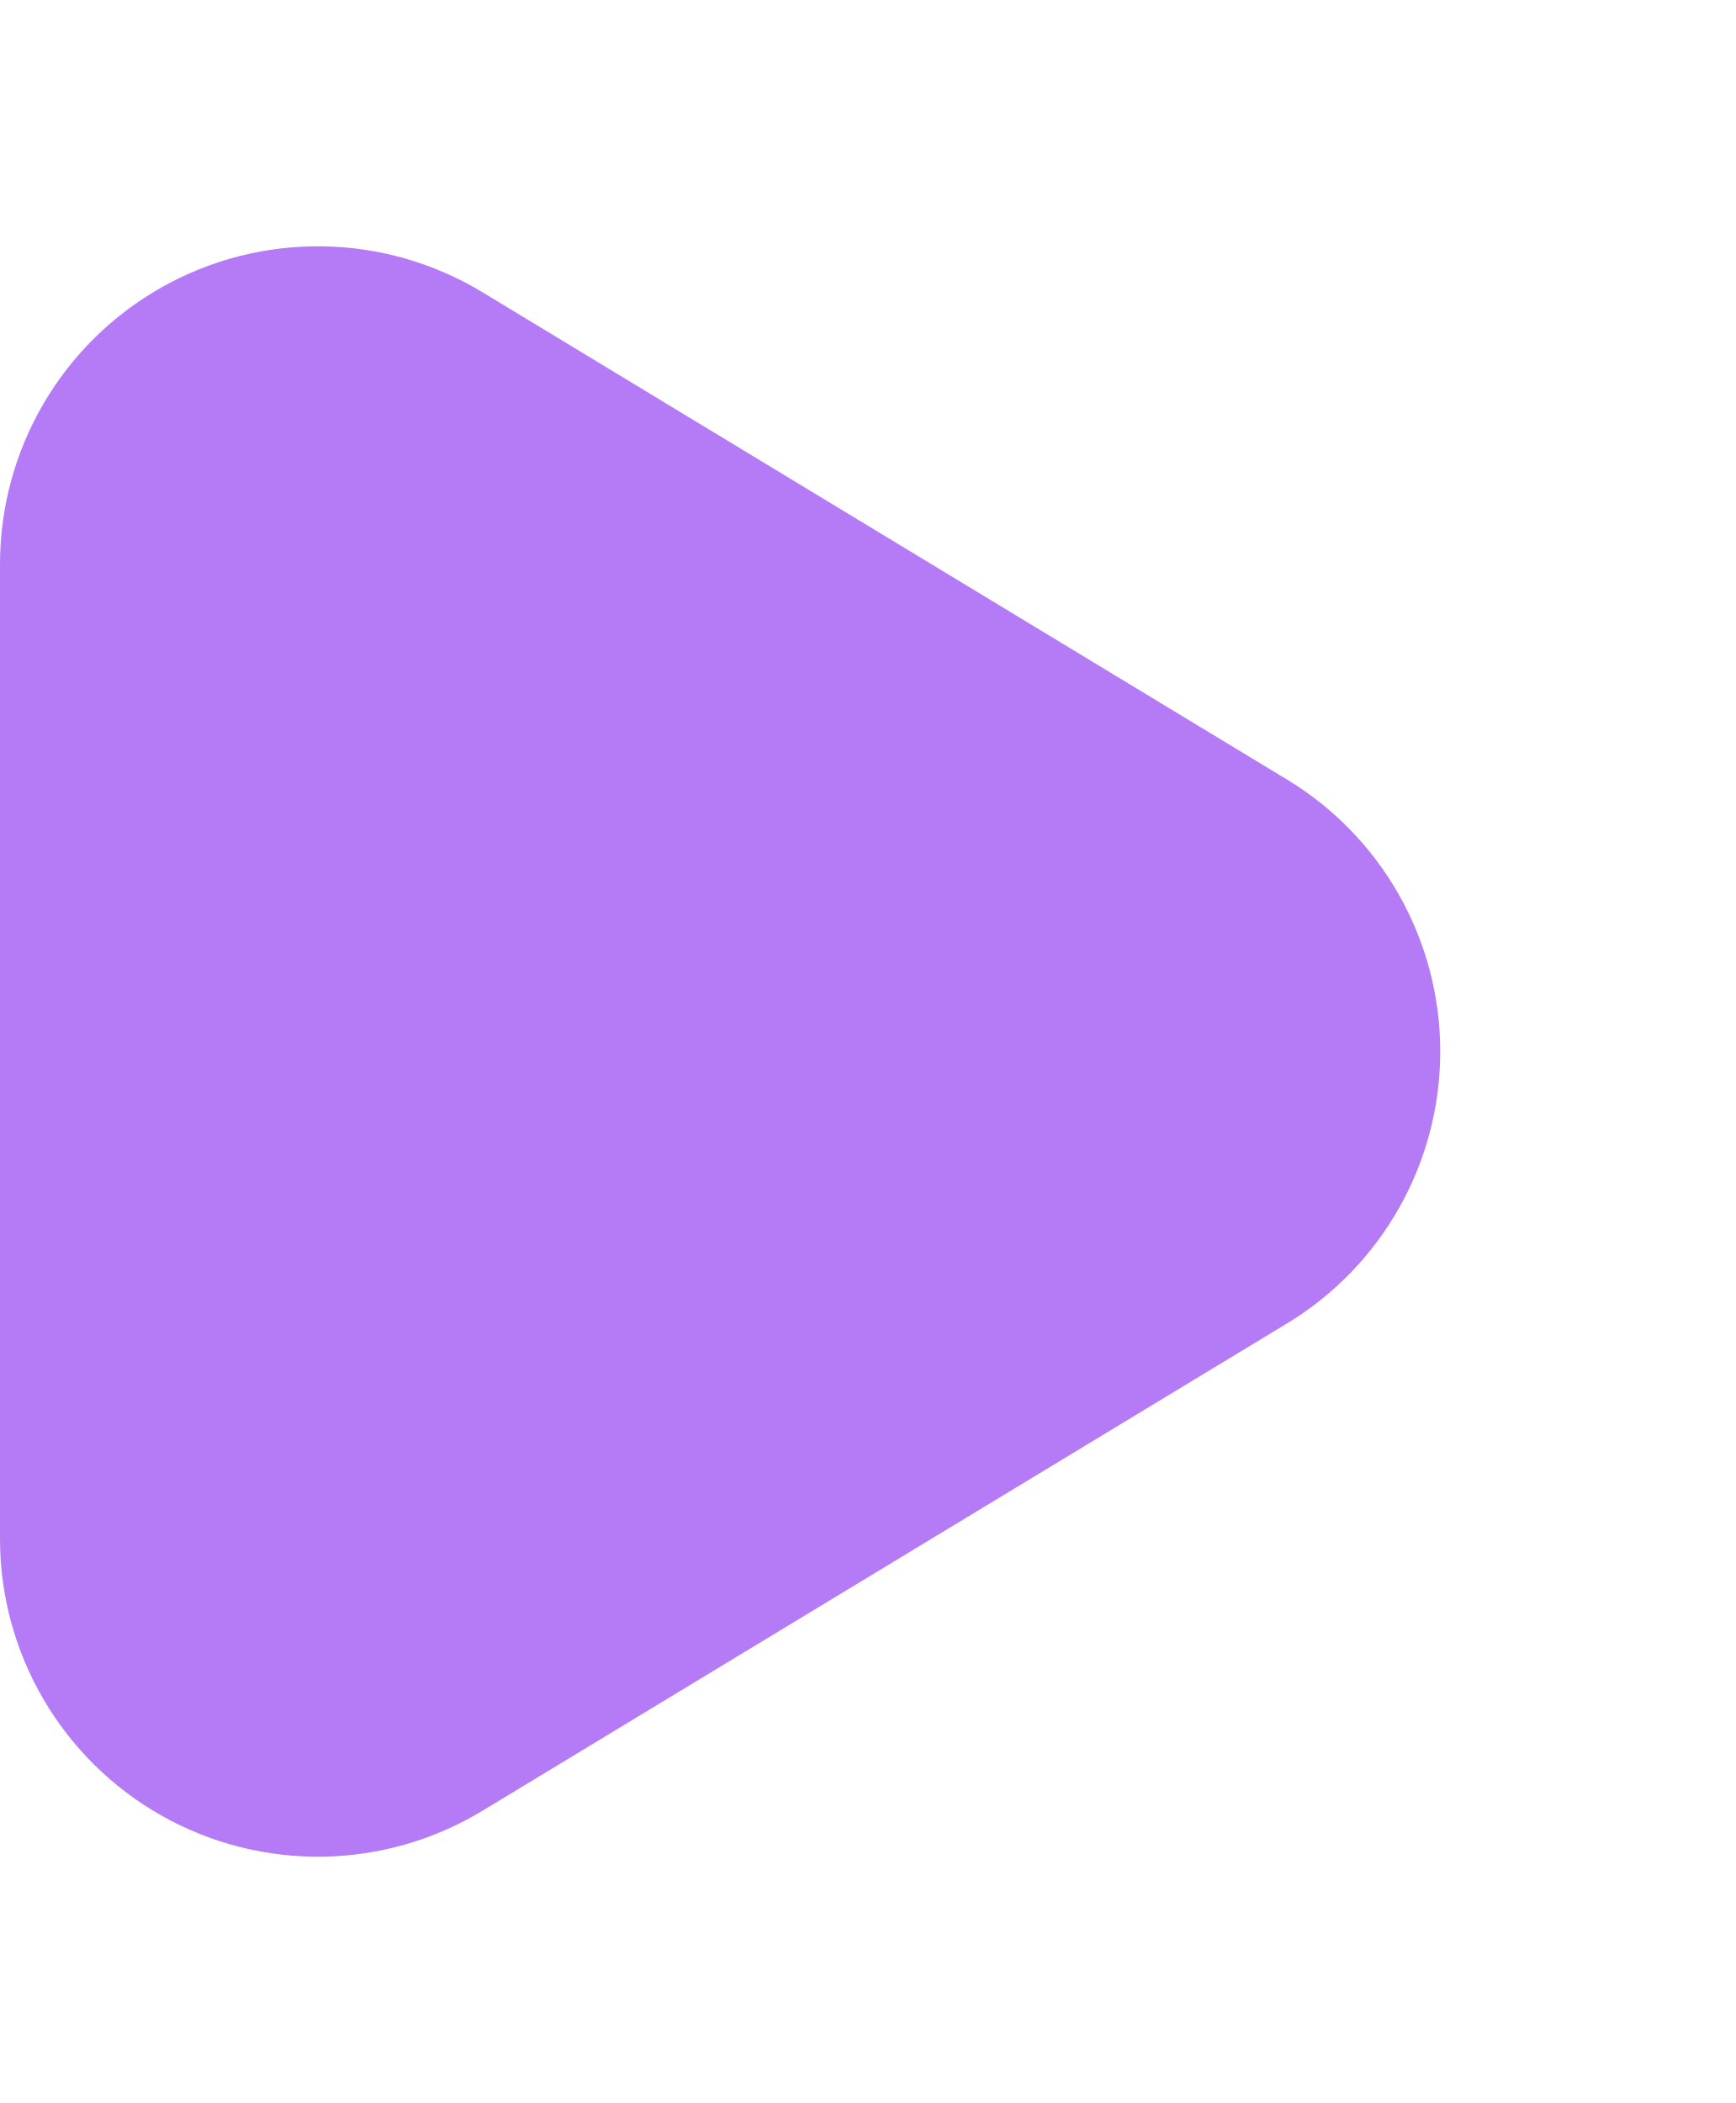
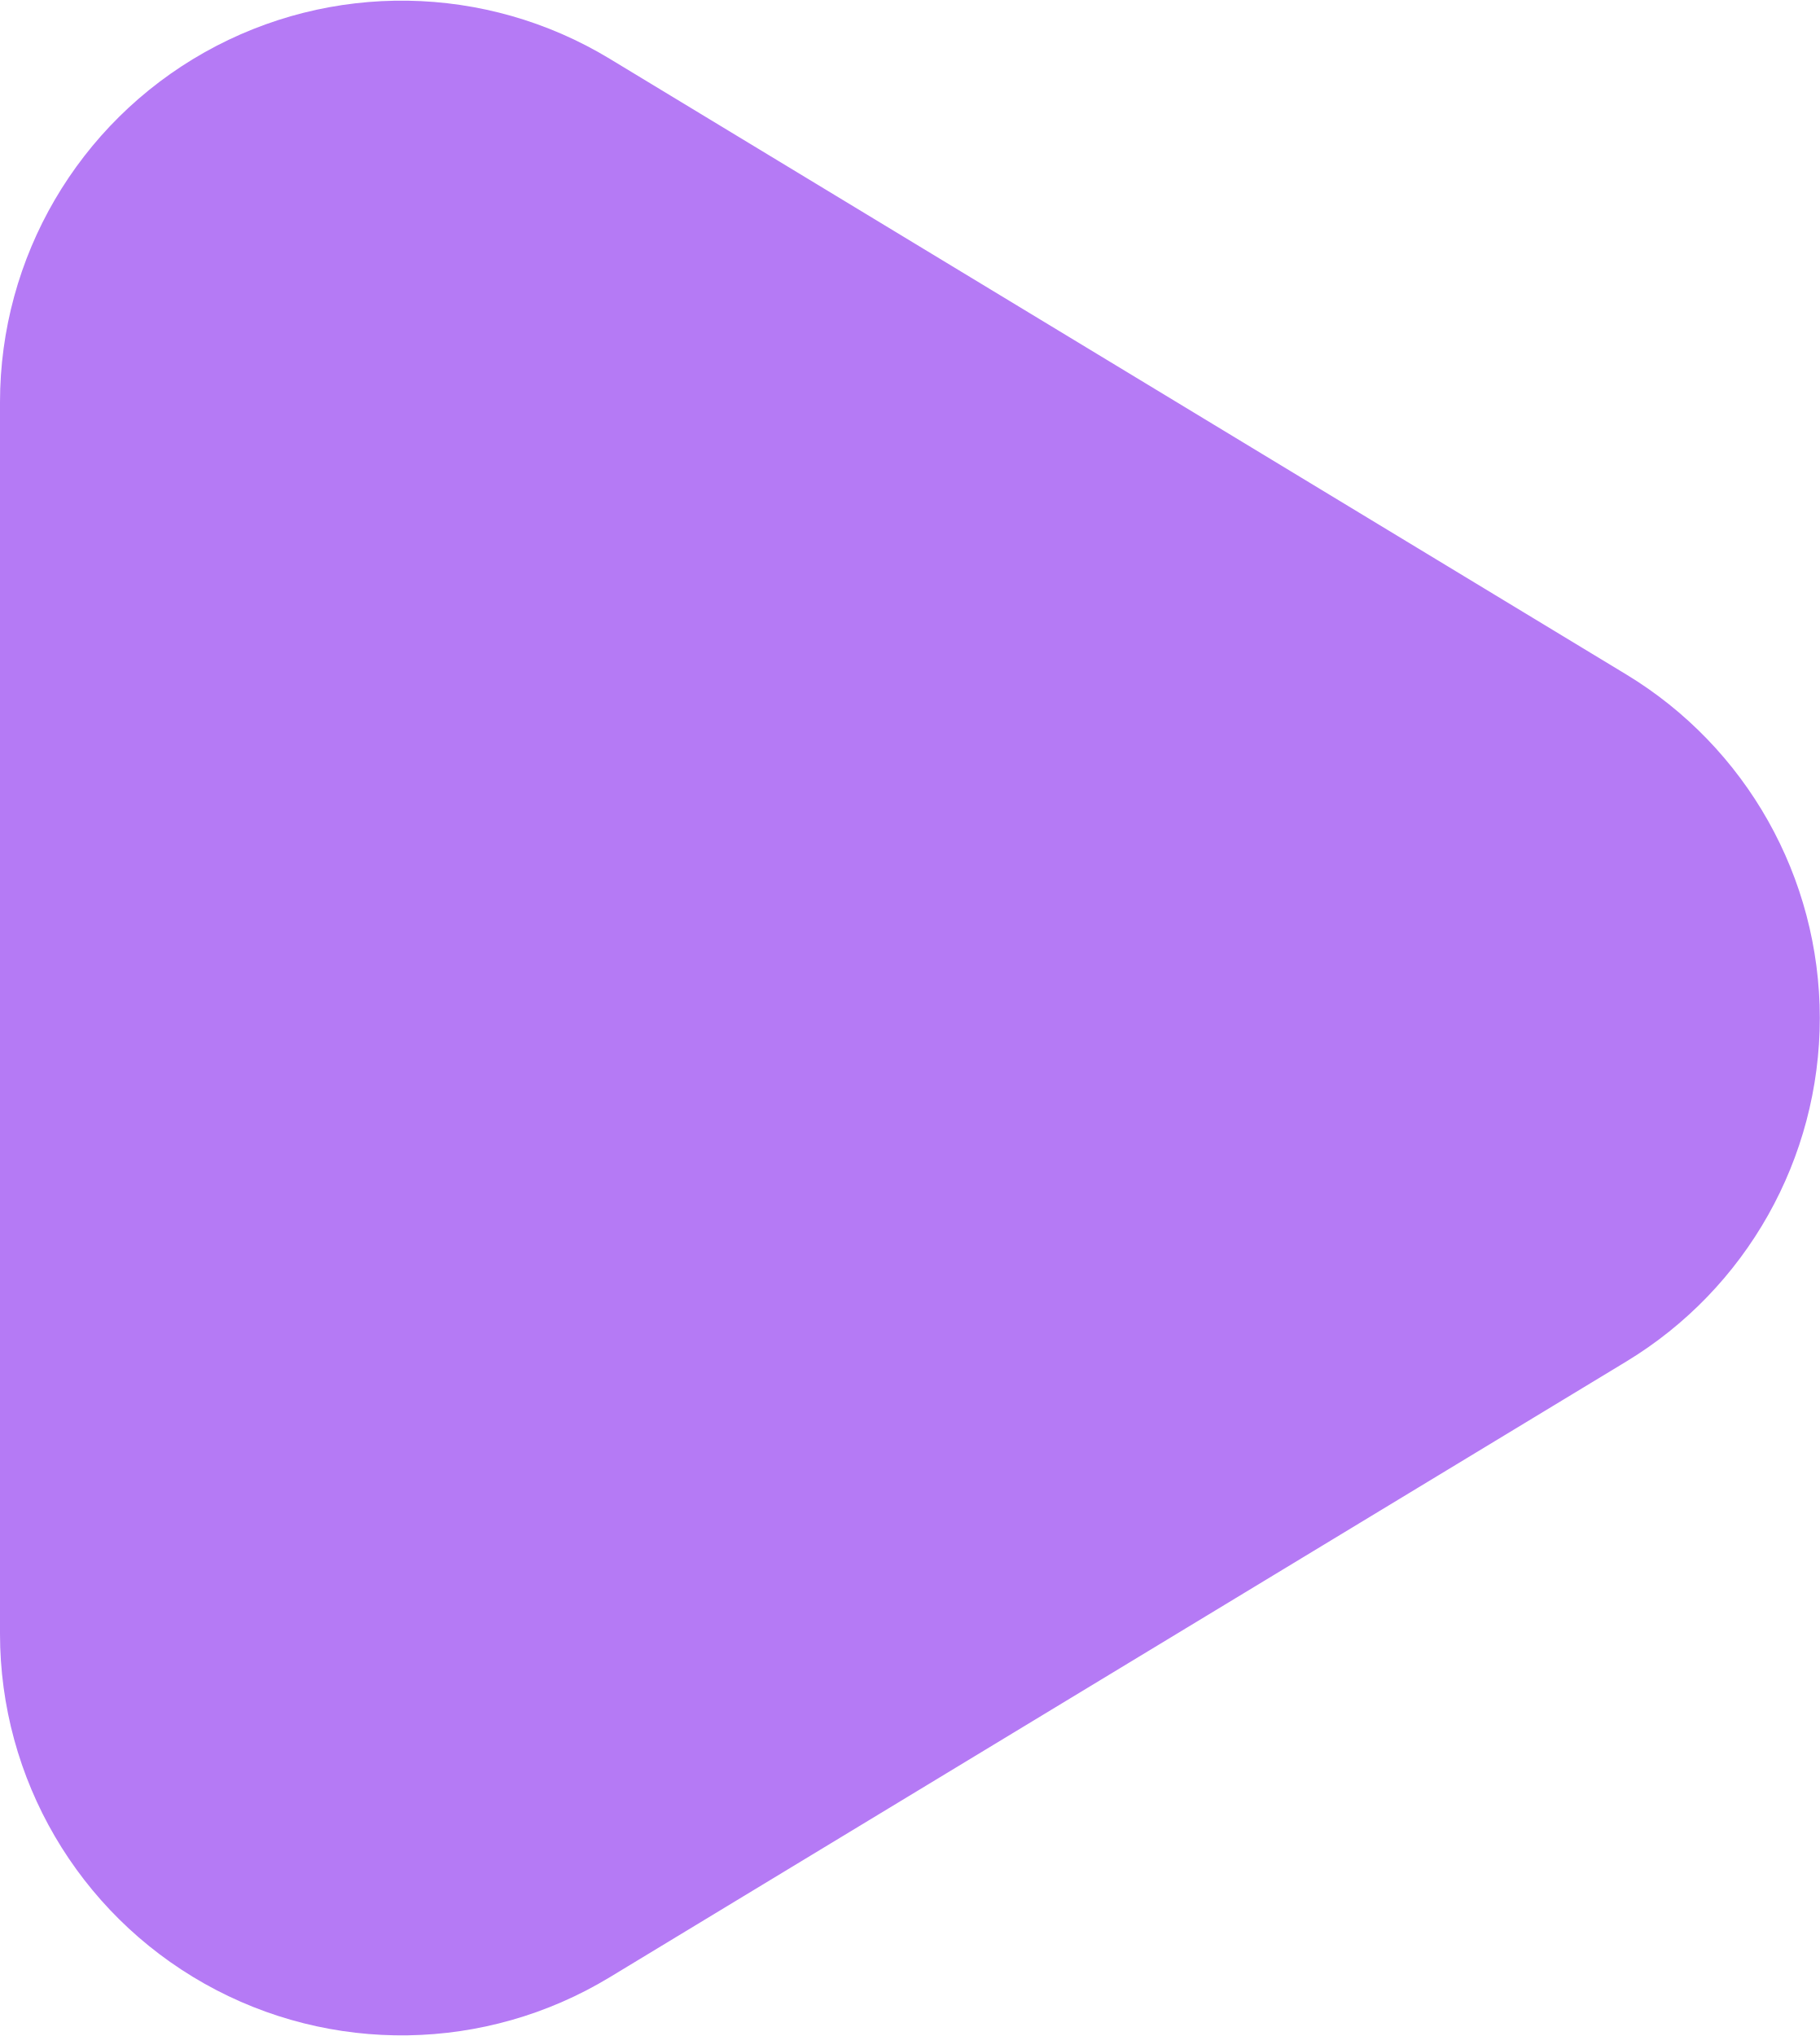
- <svg xmlns="http://www.w3.org/2000/svg" width="71" height="86" viewBox="0 0 71 86">
-   <path id="play" d="M31.88,18.36a13,13,0,0,1,22.239,0L74.048,51.266A13,13,0,0,1,62.928,71H23.072a13,13,0,0,1-11.12-19.734Z" transform="translate(71) rotate(90)" fill="#b57af5" />
+ <svg xmlns="http://www.w3.org/2000/svg" width="58.905" height="65.897" viewBox="0 0 58.905 65.897">
+   <path id="play" d="M31.88,18.36a13,13,0,0,1,22.239,0L74.048,51.266A13,13,0,0,1,62.928,71H23.072a13,13,0,0,1-11.12-19.734Z" transform="translate(71 -10.051) rotate(90)" fill="#b57af5" />
</svg>
